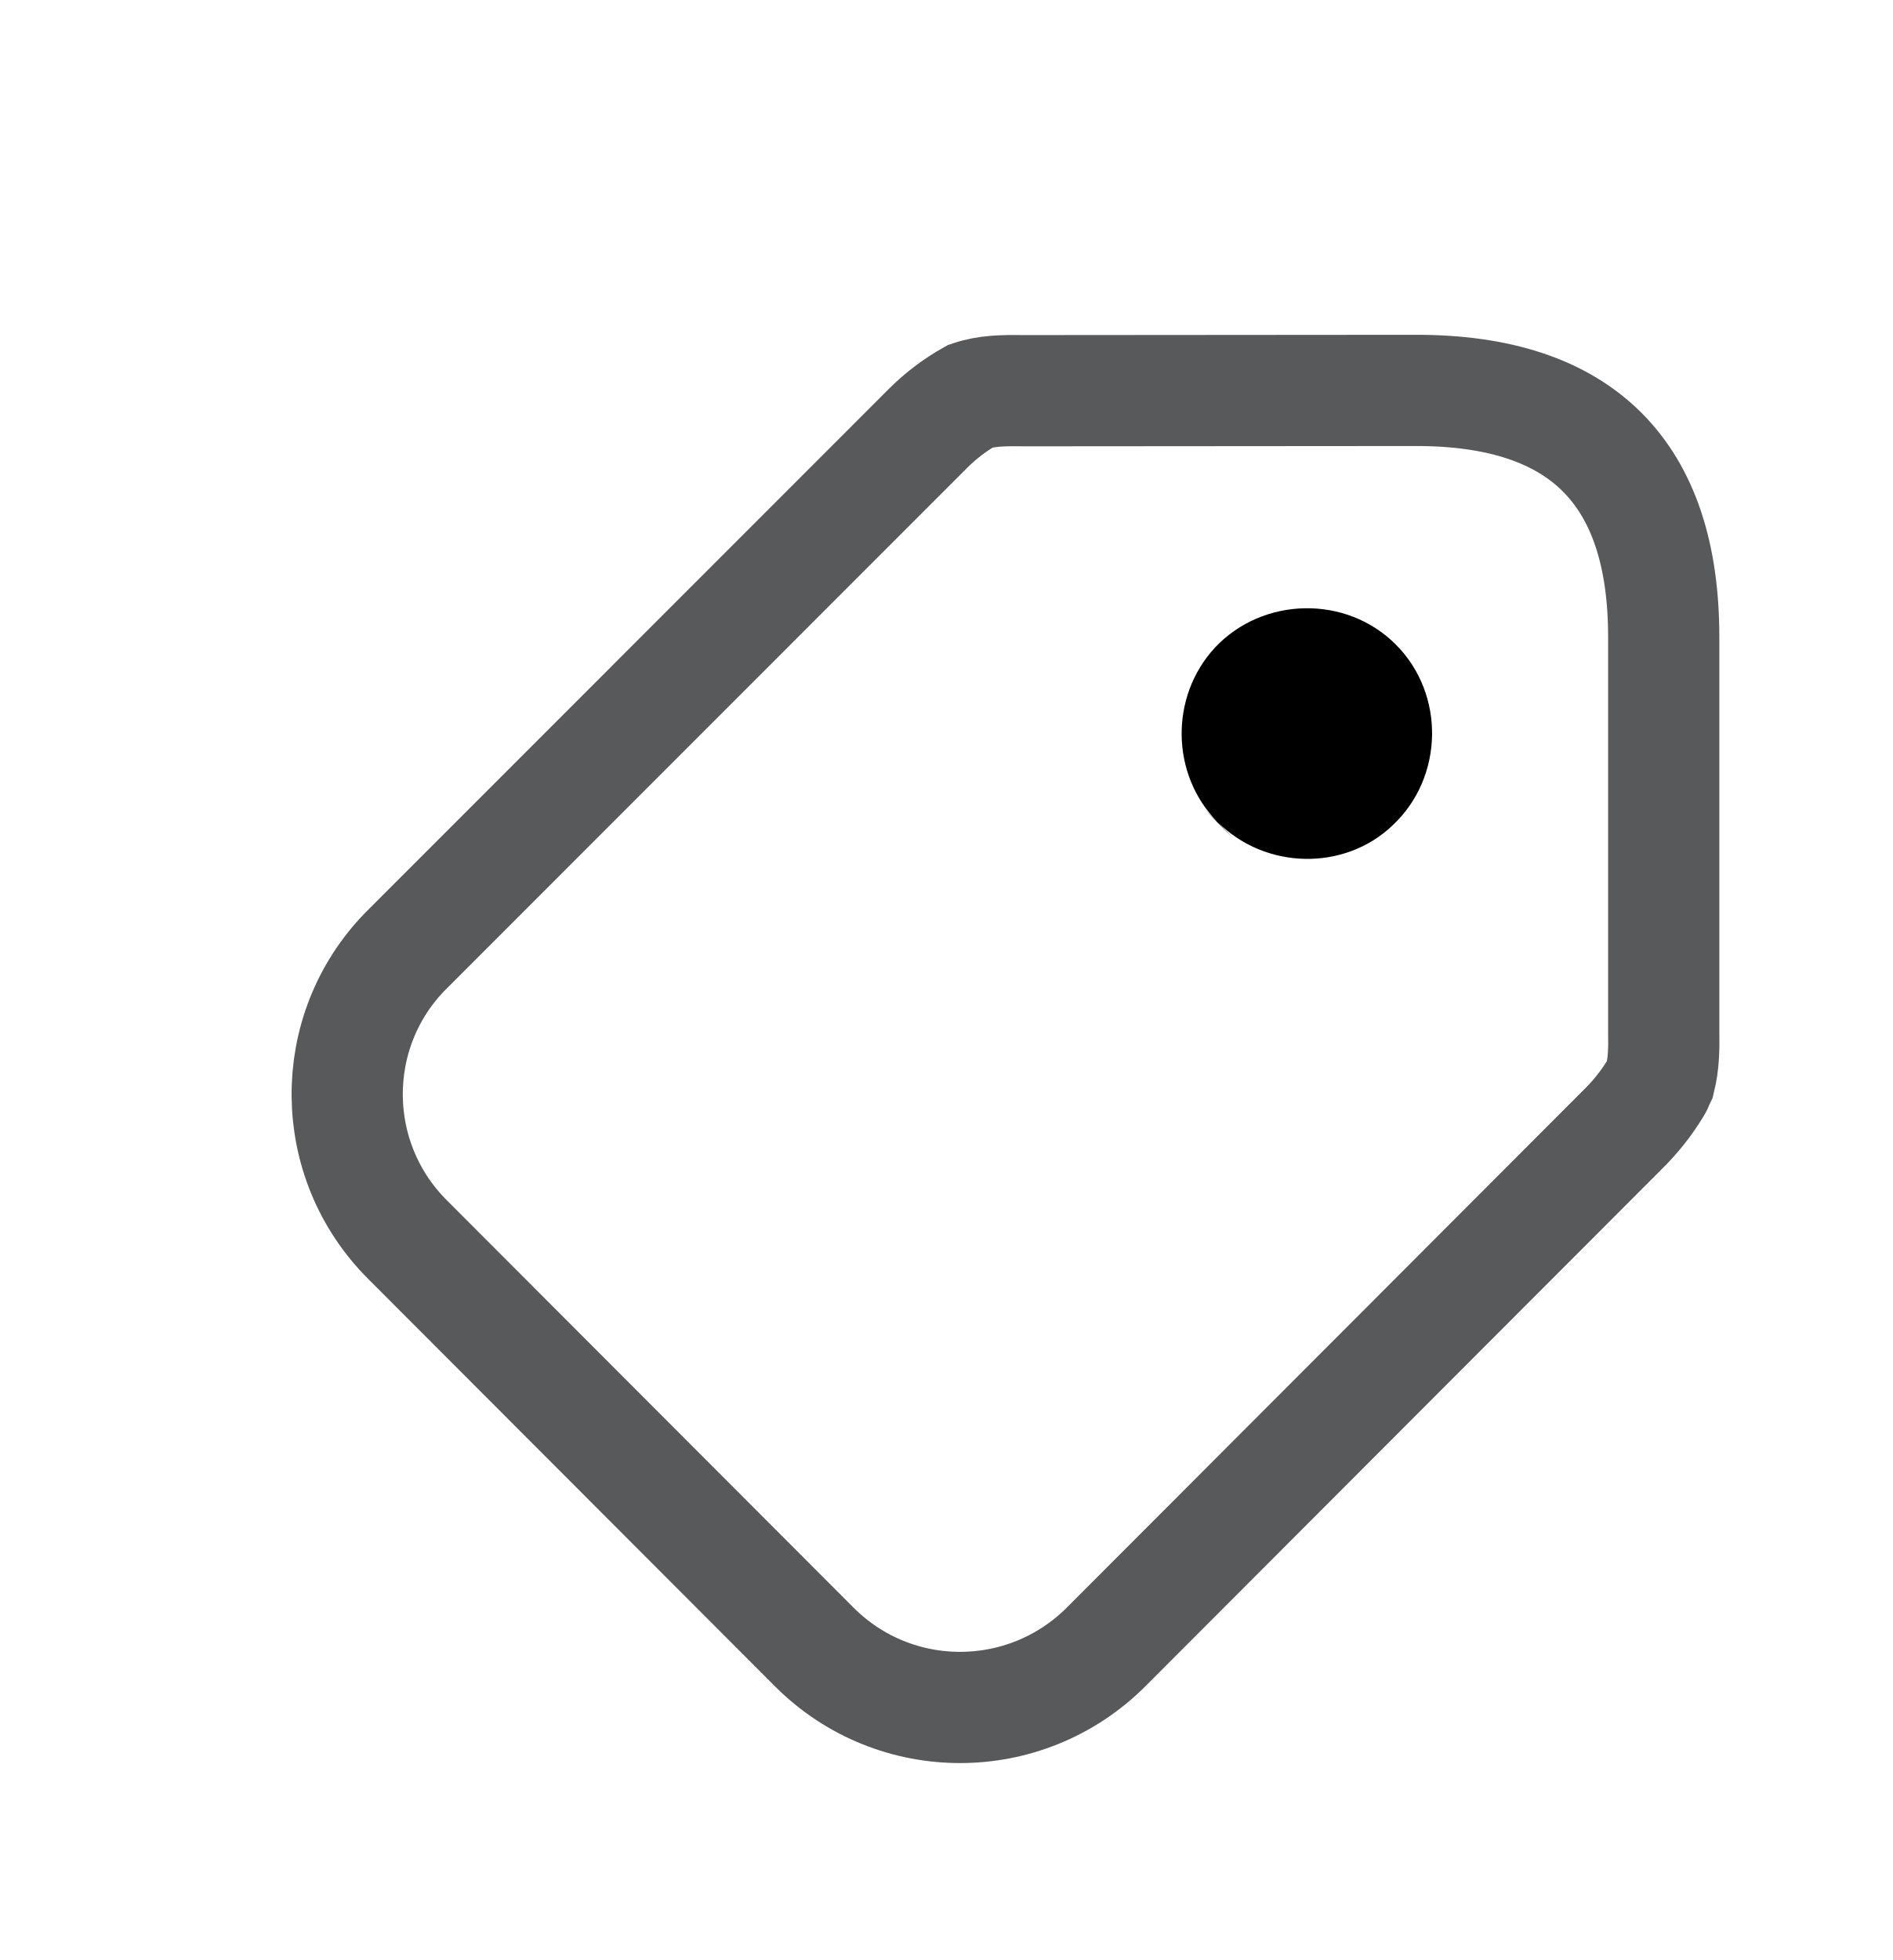
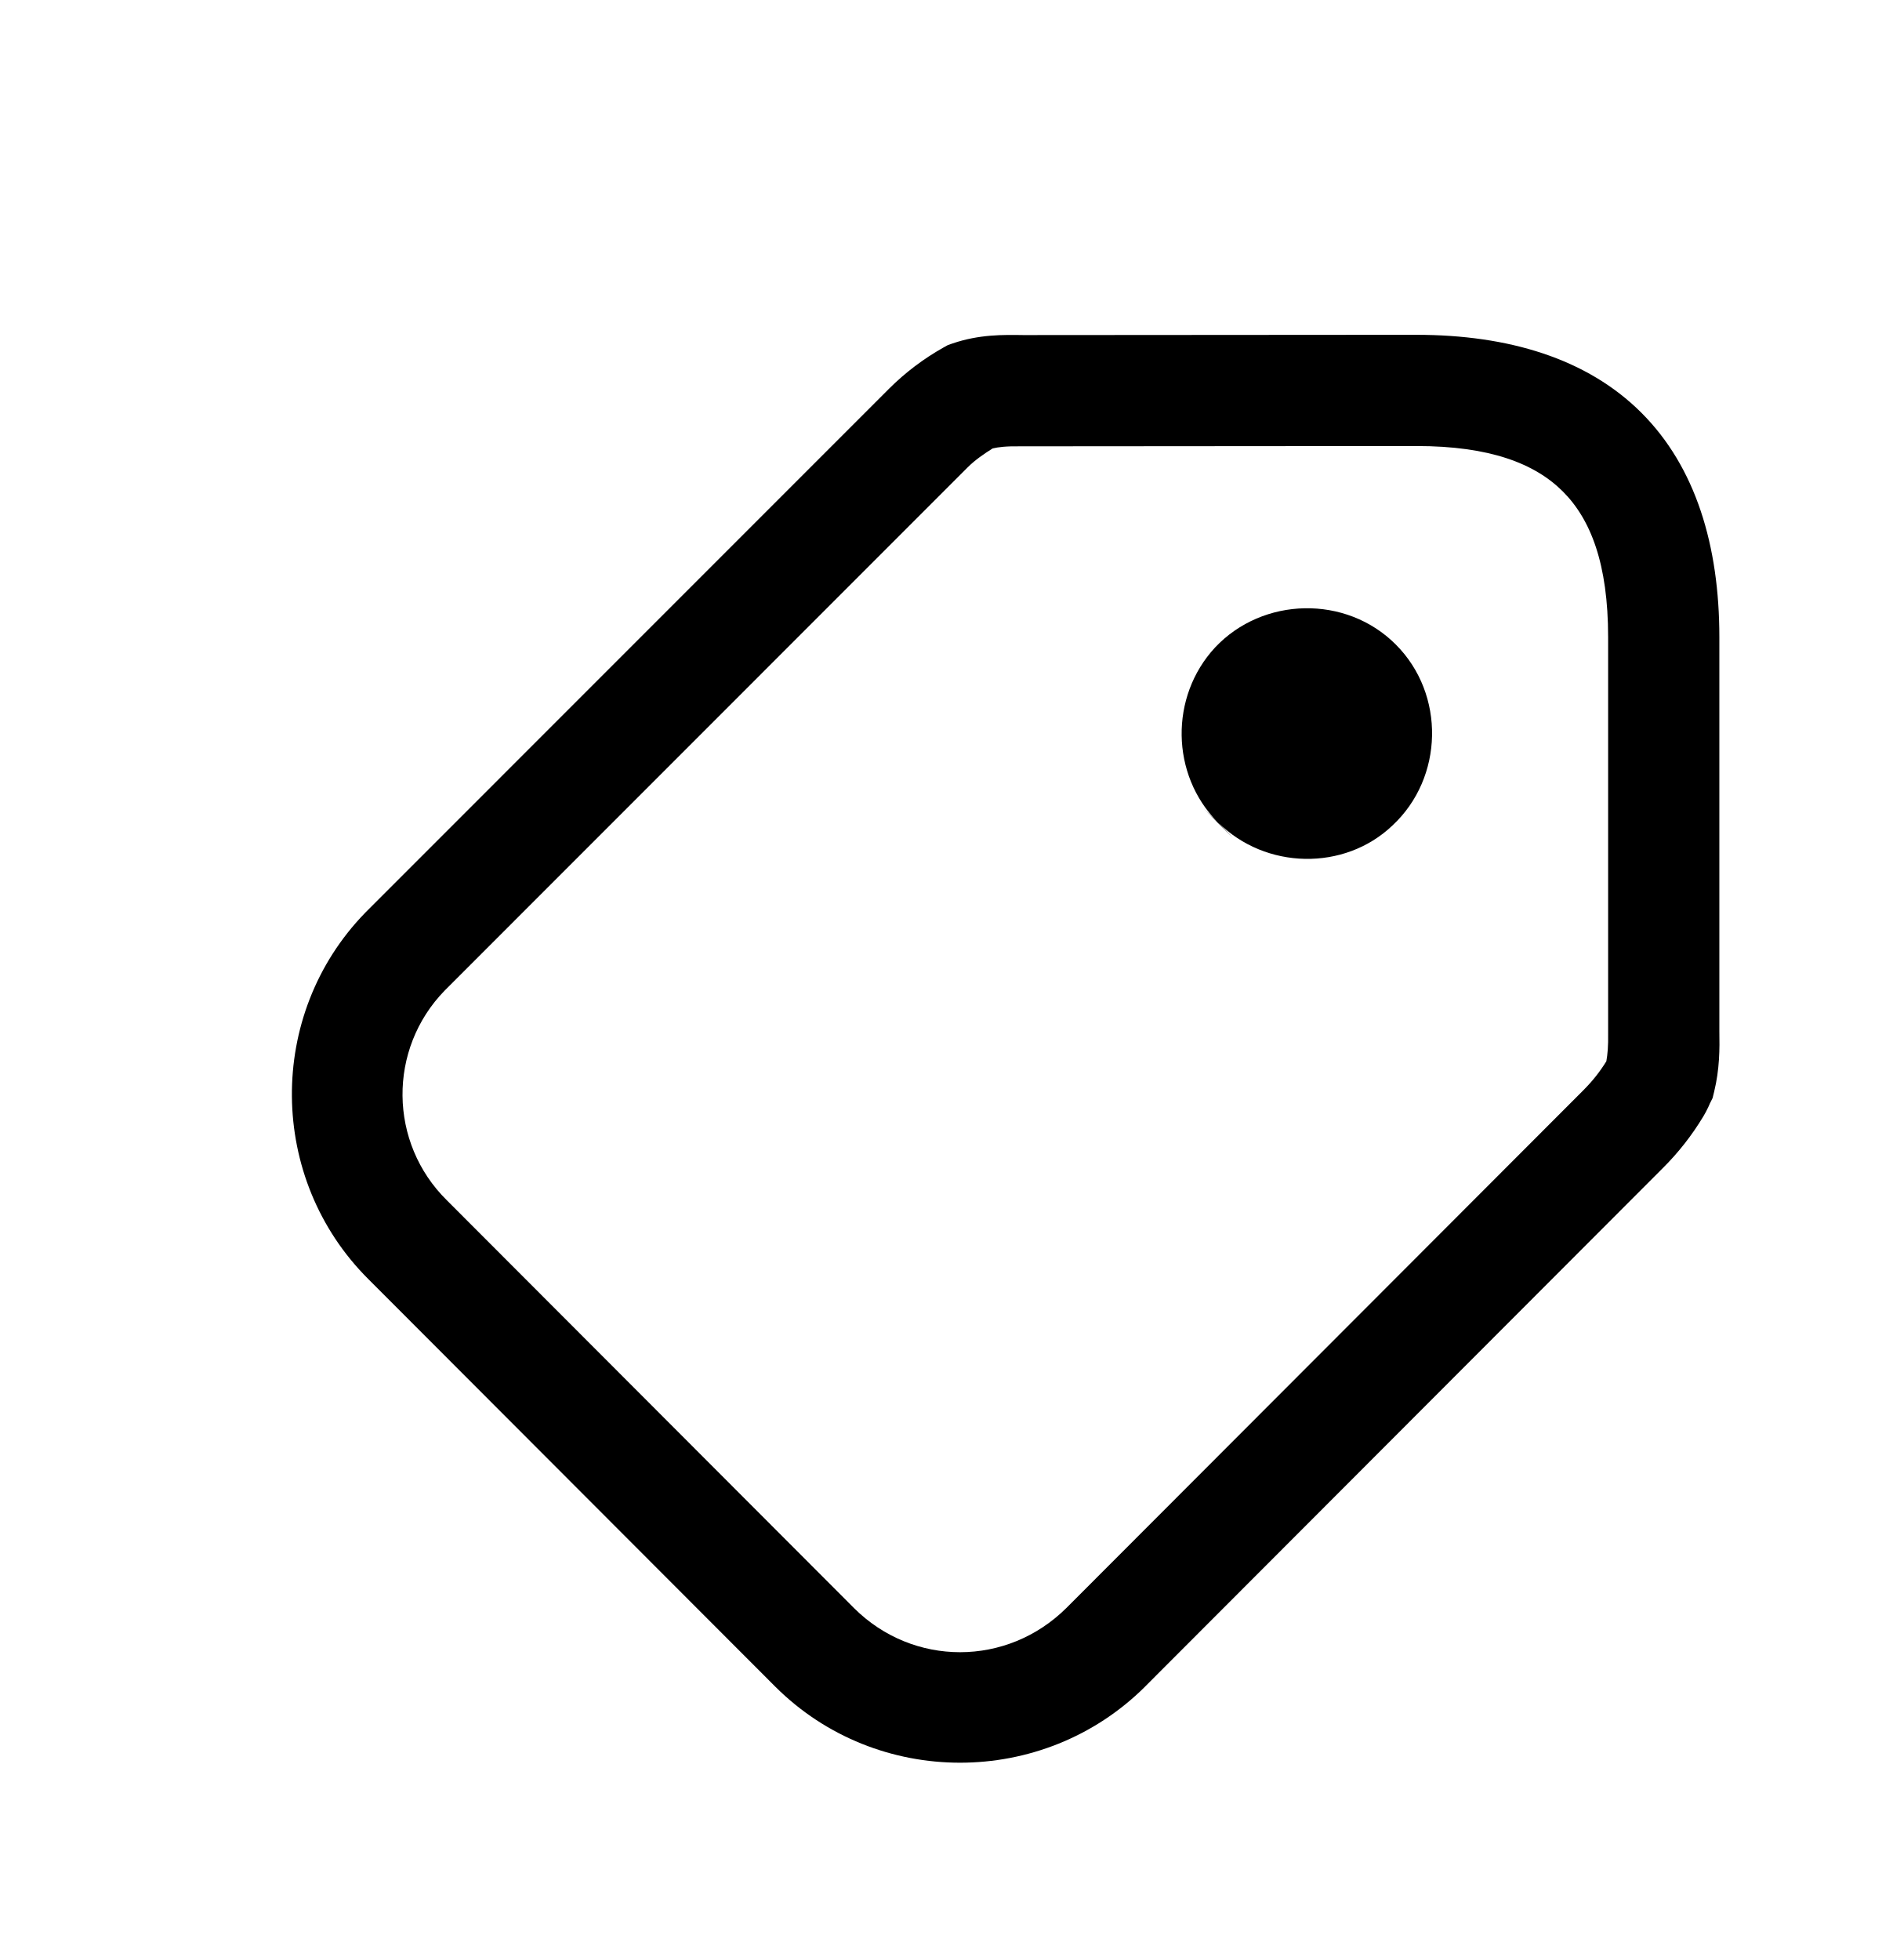
<svg xmlns="http://www.w3.org/2000/svg" width="85.102" height="88.107">
-   <path fill="none" stroke="#58595B" stroke-width="5" stroke-miterlimit="10" d="M74.461 48.874c.013-.02.051-.076.089-.184.063-.152.089-.203.089-.203.164-.672.178-1.363.164-2.086V28.638c0-7.398-3.689-11.088-11.119-11.088l-17.712.013c-.862-.013-1.622 0-2.333.241a8.808 8.808 0 0 0-1.901 1.439L18.205 42.781c-3.499 3.601-3.461 9.382.127 12.952l18.295 18.32c3.614 3.602 9.459 3.602 13.085 0l23.291-23.322a9.455 9.455 0 0 0 1.458-1.857z" />
+   <path style="line-height:normal;font-variant-ligatures:normal;font-variant-position:normal;font-variant-caps:normal;font-variant-numeric:normal;font-variant-alternates:normal;font-feature-settings:normal;text-indent:0;text-align:start;text-decoration-line:none;text-decoration-style:solid;text-decoration-color:#000;text-transform:none;text-orientation:mixed;white-space:normal;shape-padding:0;isolation:auto;mix-blend-mode:normal;solid-color:#000;solid-opacity:1" d="M63.684 15.05l-17.674.012c-.91-.013-1.976-.033-3.174.374l-.219.076-.203.113a11.314 11.314 0 0 0-2.441 1.848l-.002.002-23.547 23.55-.012.014c-4.437 4.567-4.382 11.951.156 16.467L34.86 75.822l.002.002c4.569 4.554 12.035 4.55 16.614.002l.002-.004 23.285-23.314a11.952 11.952 0 0 0 1.812-2.309c-.007.01.22-.352.334-.68l-.035.094.125-.25.07-.283c.25-1.023.25-1.94.235-2.726V28.639c0-4.115-1.066-7.65-3.508-10.088-2.442-2.438-5.983-3.5-10.111-3.5zm0 5c3.3 0 5.32.783 6.58 2.04 1.26 1.257 2.039 3.265 2.039 6.549v17.81c.01.575-.024.946-.08 1.258a6.945 6.945 0 0 1-.979 1.246l-.004.006-23.29 23.32c-2.672 2.654-6.894 2.655-9.554.008l-.003-.004-18.295-18.32-.002-.002a6.687 6.687 0 0 1-.098-9.438L43.506 21.01c.335-.333.725-.602 1.125-.852.248-.059.591-.106 1.303-.095h.02z" font-weight="400" font-family="sans-serif" overflow="visible" />
  <path d="M54.768 36.971c.556.57 1.081 1.11-.031 0-1.063-1.087-.539-.547 0-.023-2.096-2.121-2.158-5.629-.106-7.842 2.143-2.282 5.892-2.375 8.127-.131 2.235 2.236 2.159 5.983-.154 8.135-2.162 2.059-5.708 1.982-7.836-.139z" />
</svg>
